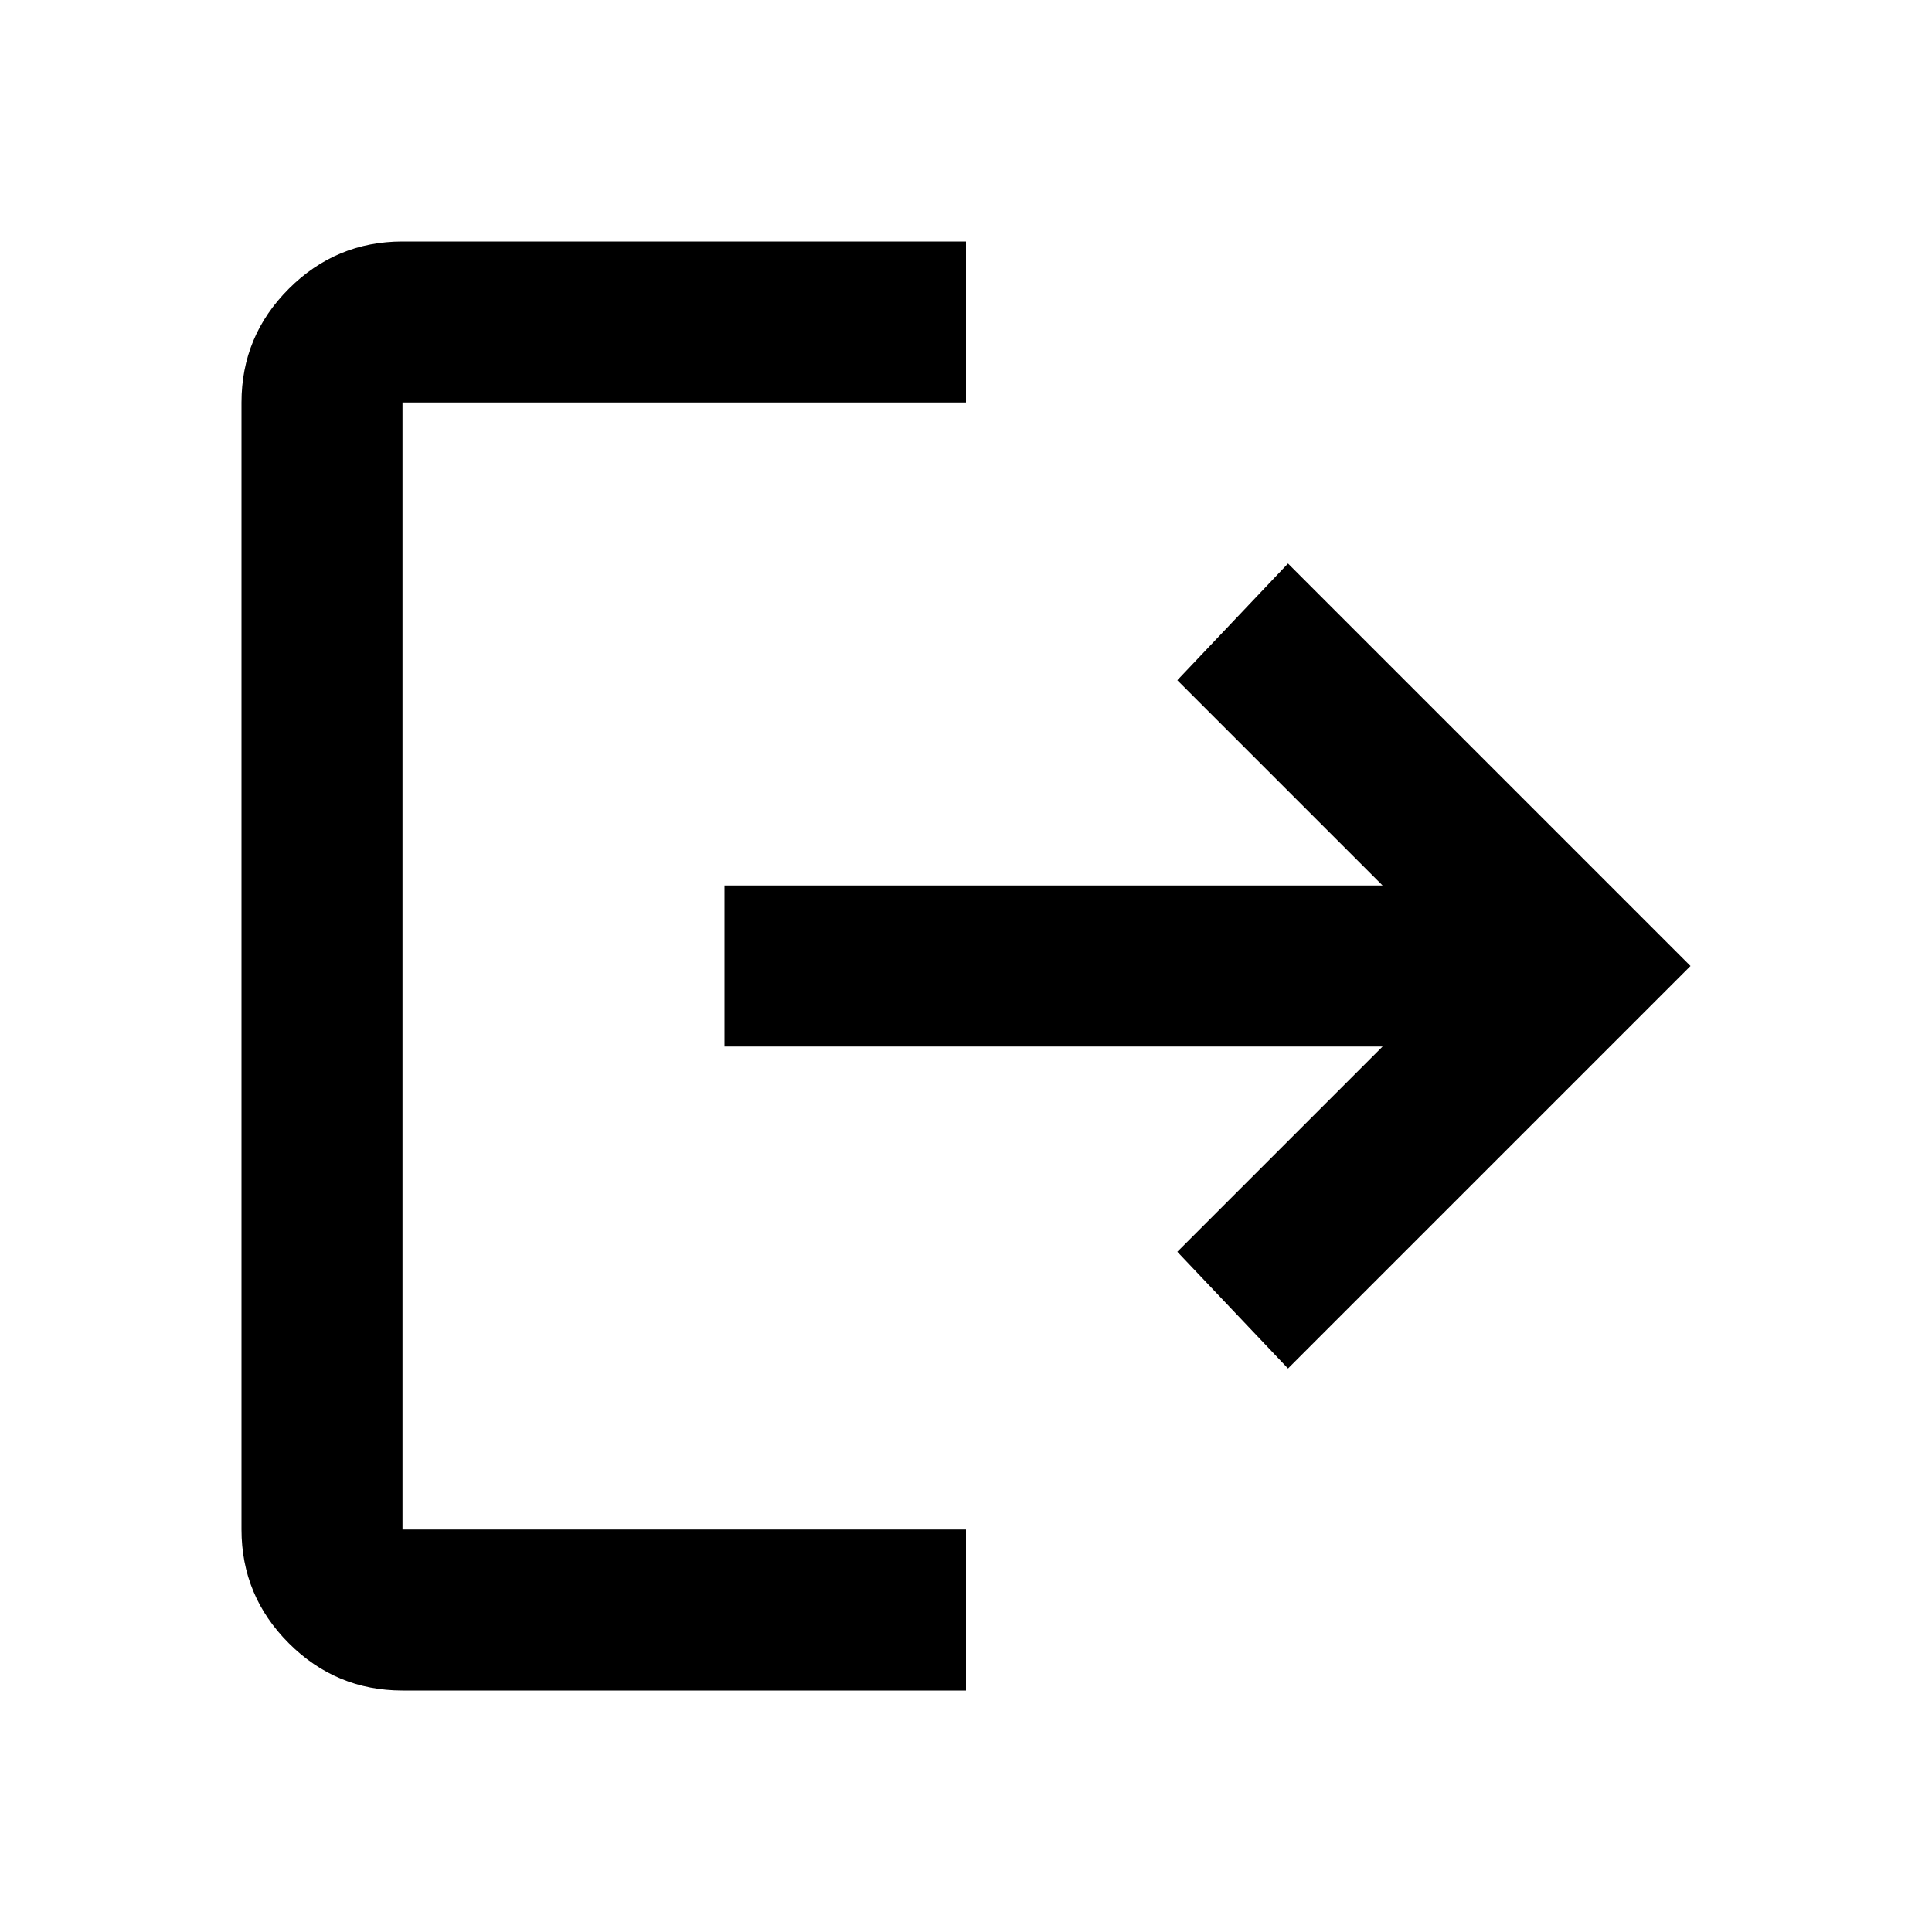
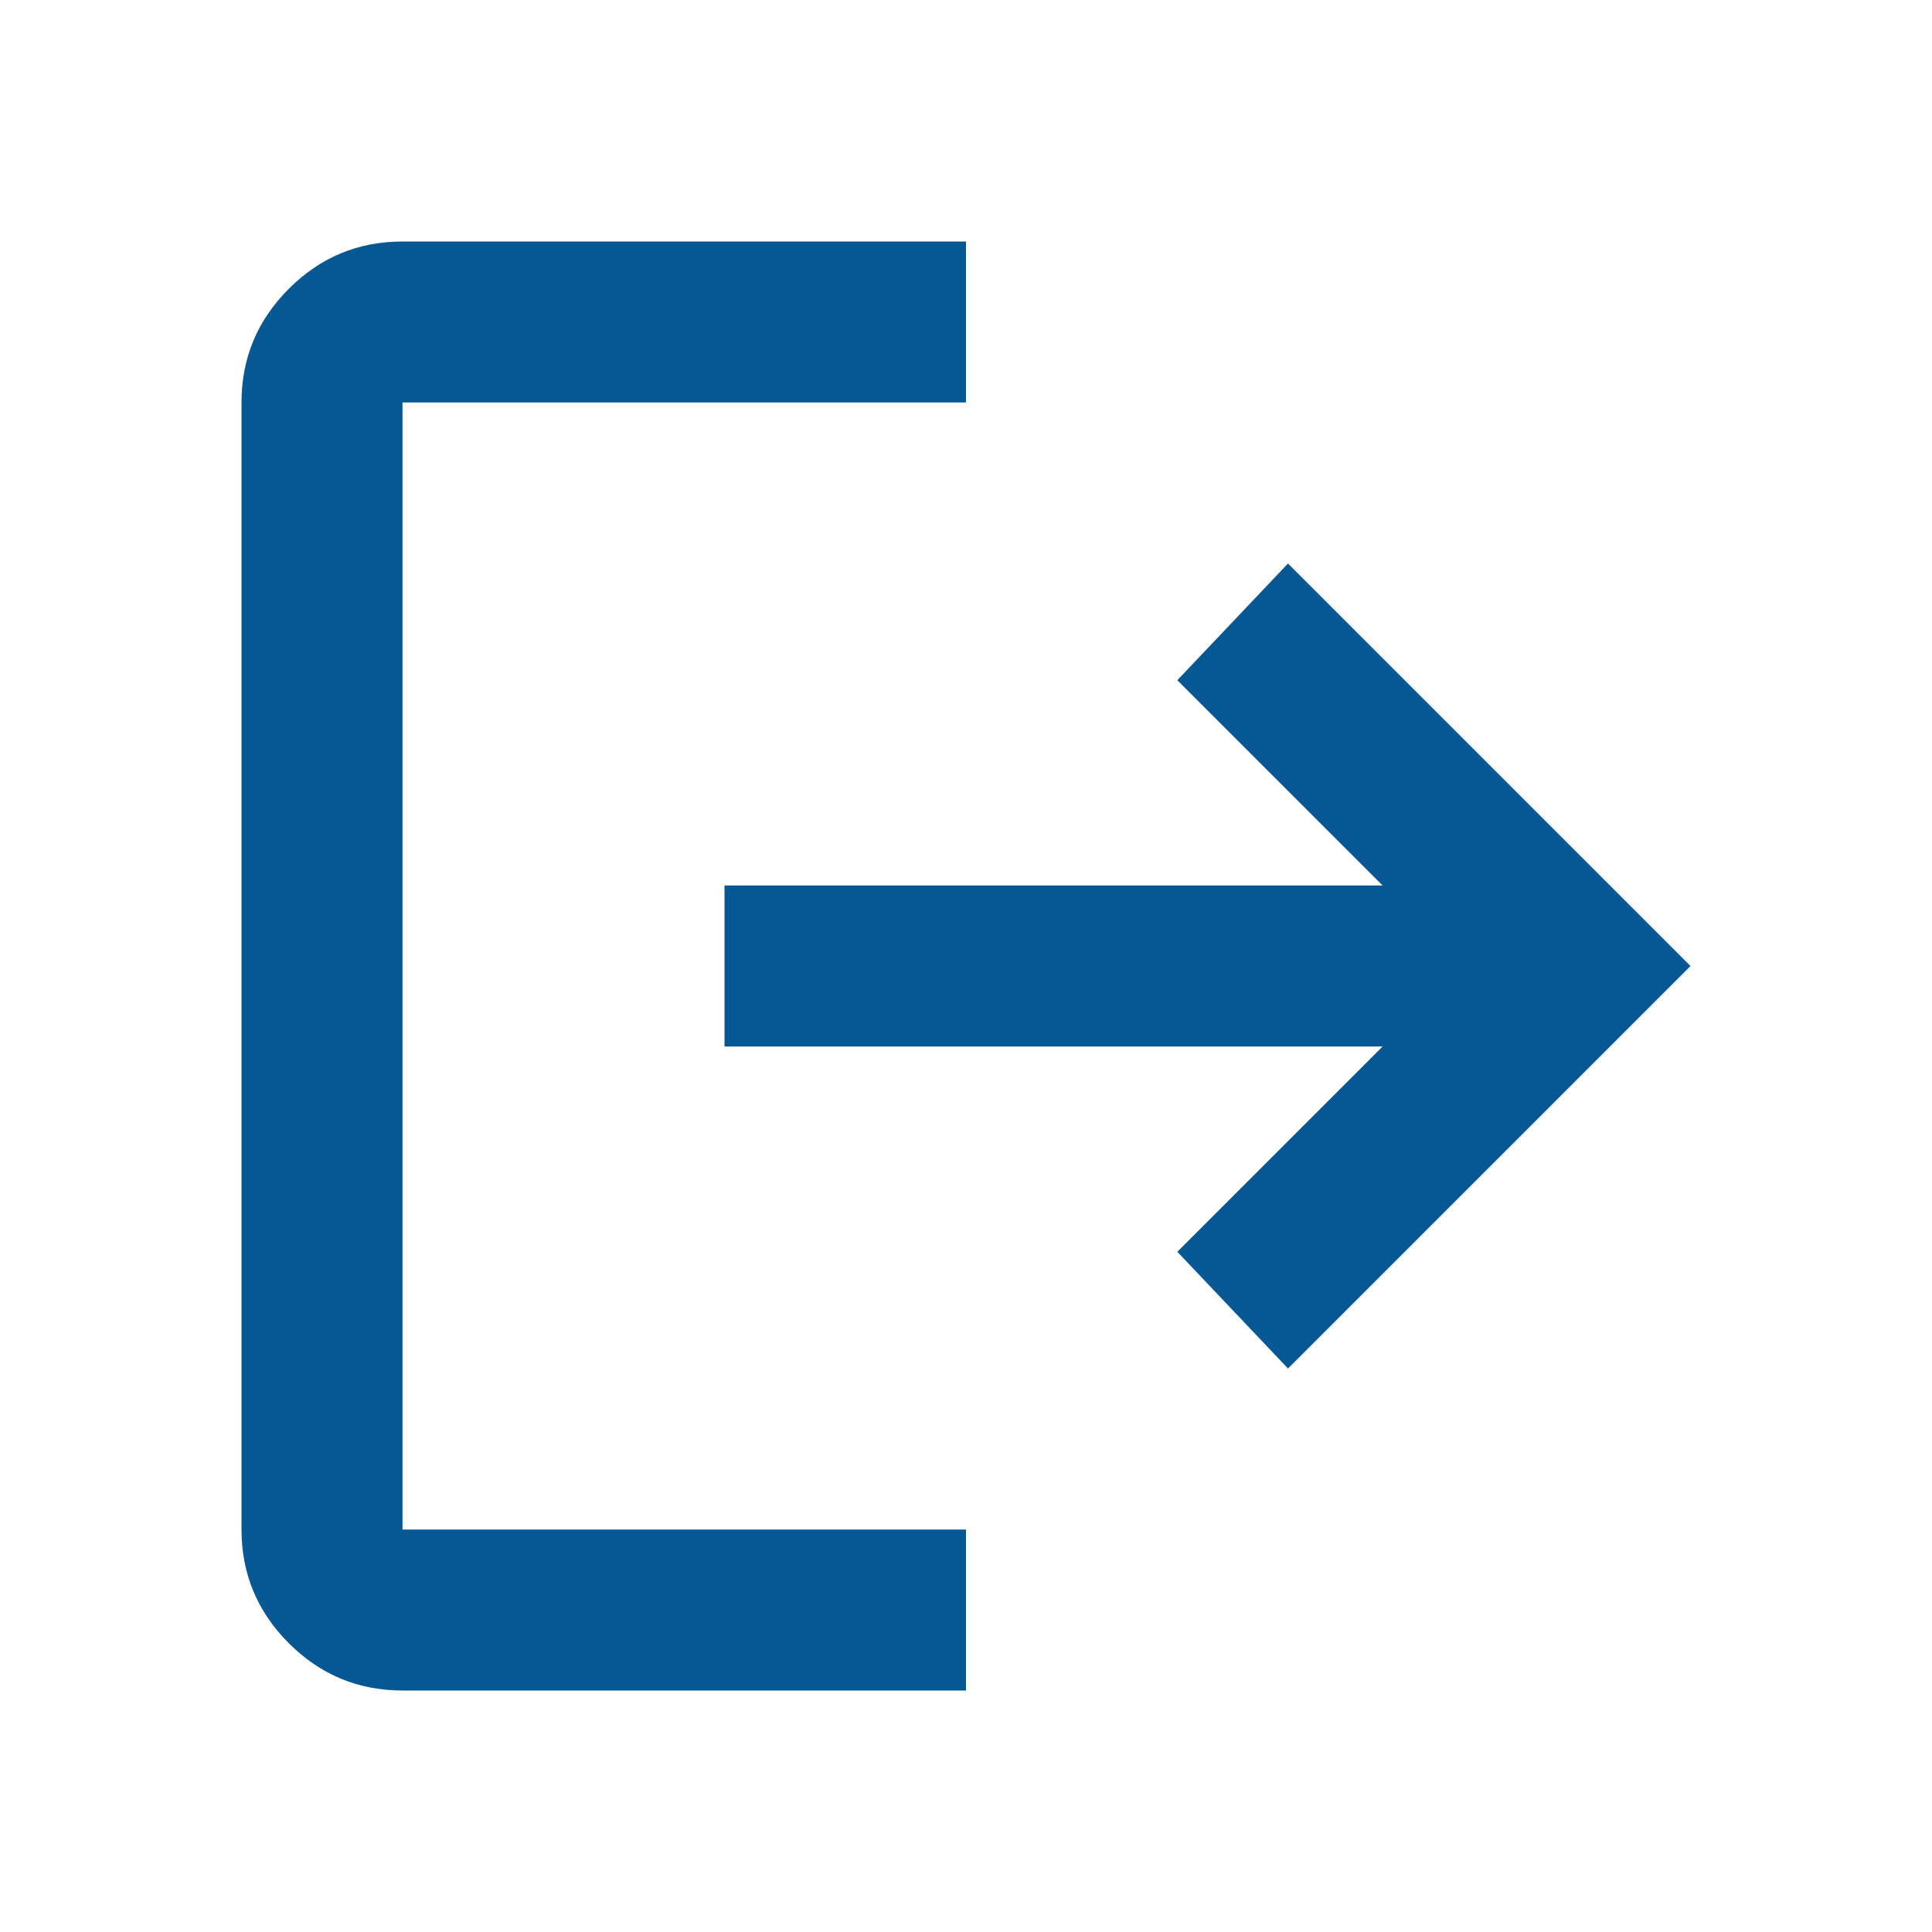
- <svg xmlns="http://www.w3.org/2000/svg" height="20px" viewBox="0 -960 960 960" width="20px" fill="#000000">
+ <svg xmlns="http://www.w3.org/2000/svg" height="20px" viewBox="0 -960 960 960" width="20px" fill="#055894">
  <path d="M200-120q-33 0-56.5-23.5T120-200v-560q0-33 23.5-56.5T200-840h280v80H200v560h280v80H200Zm440-160-55-58 102-102H360v-80h327L585-622l55-58 200 200-200 200Z" />
</svg>
